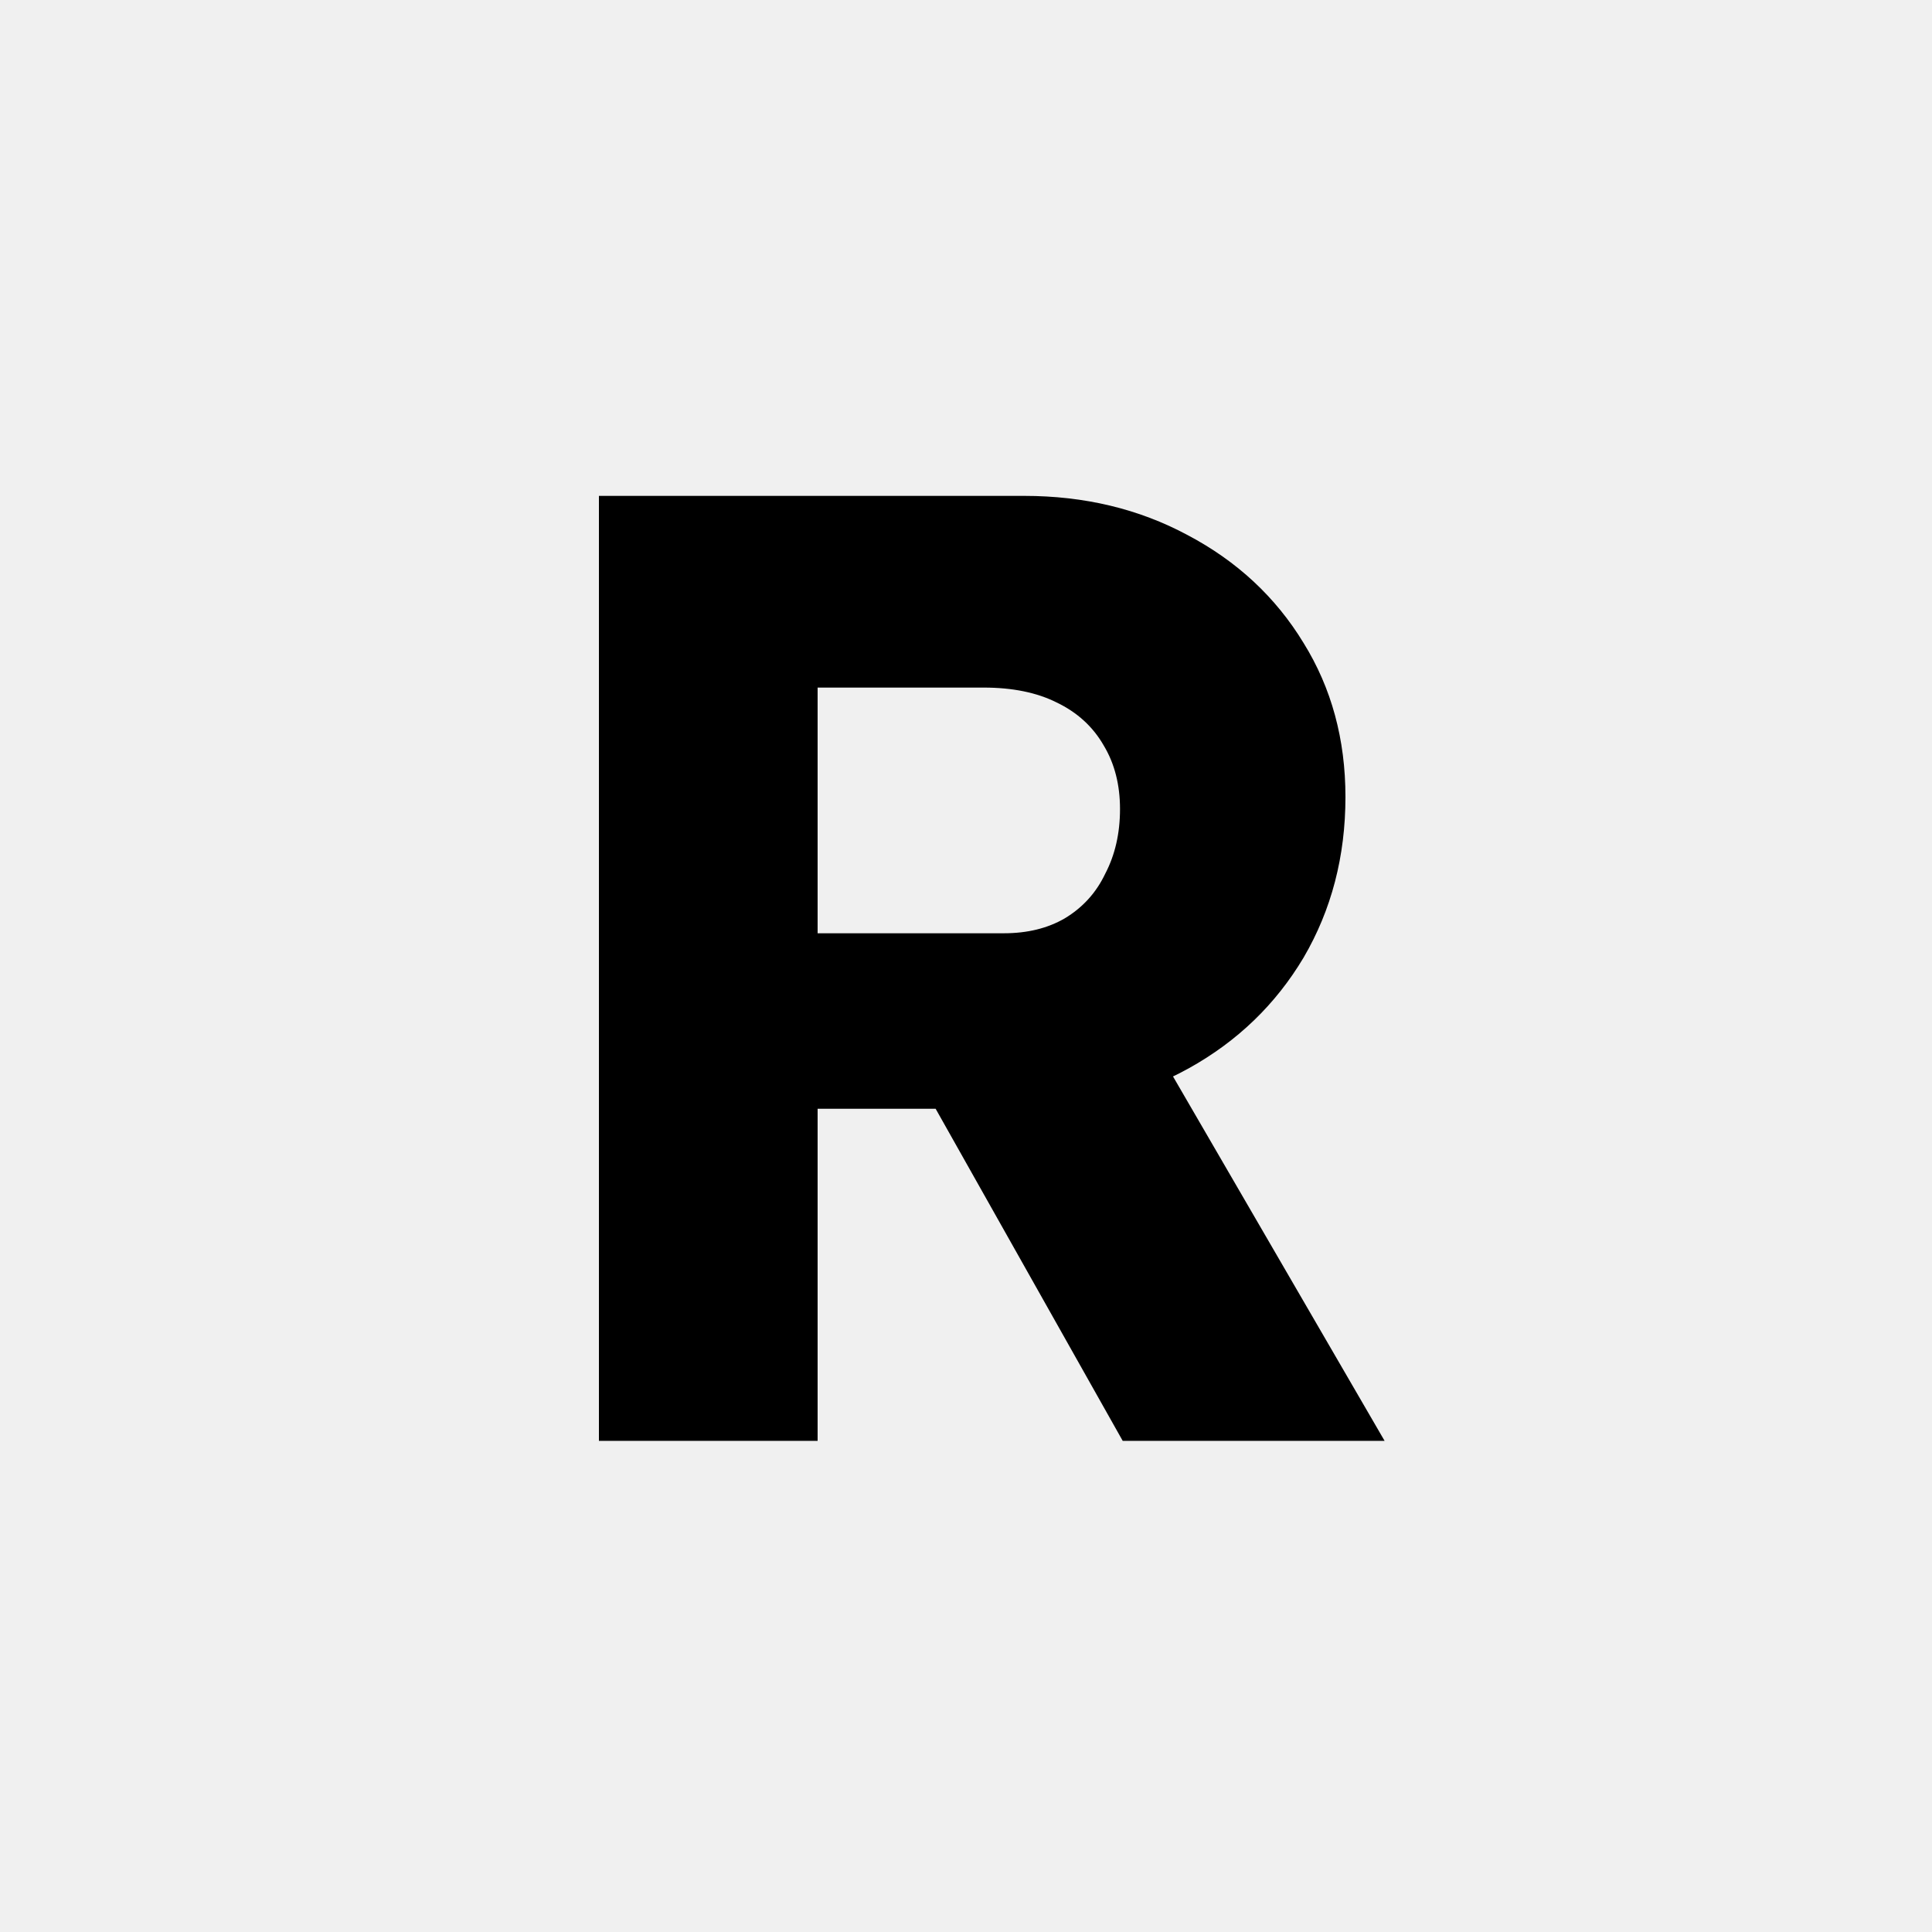
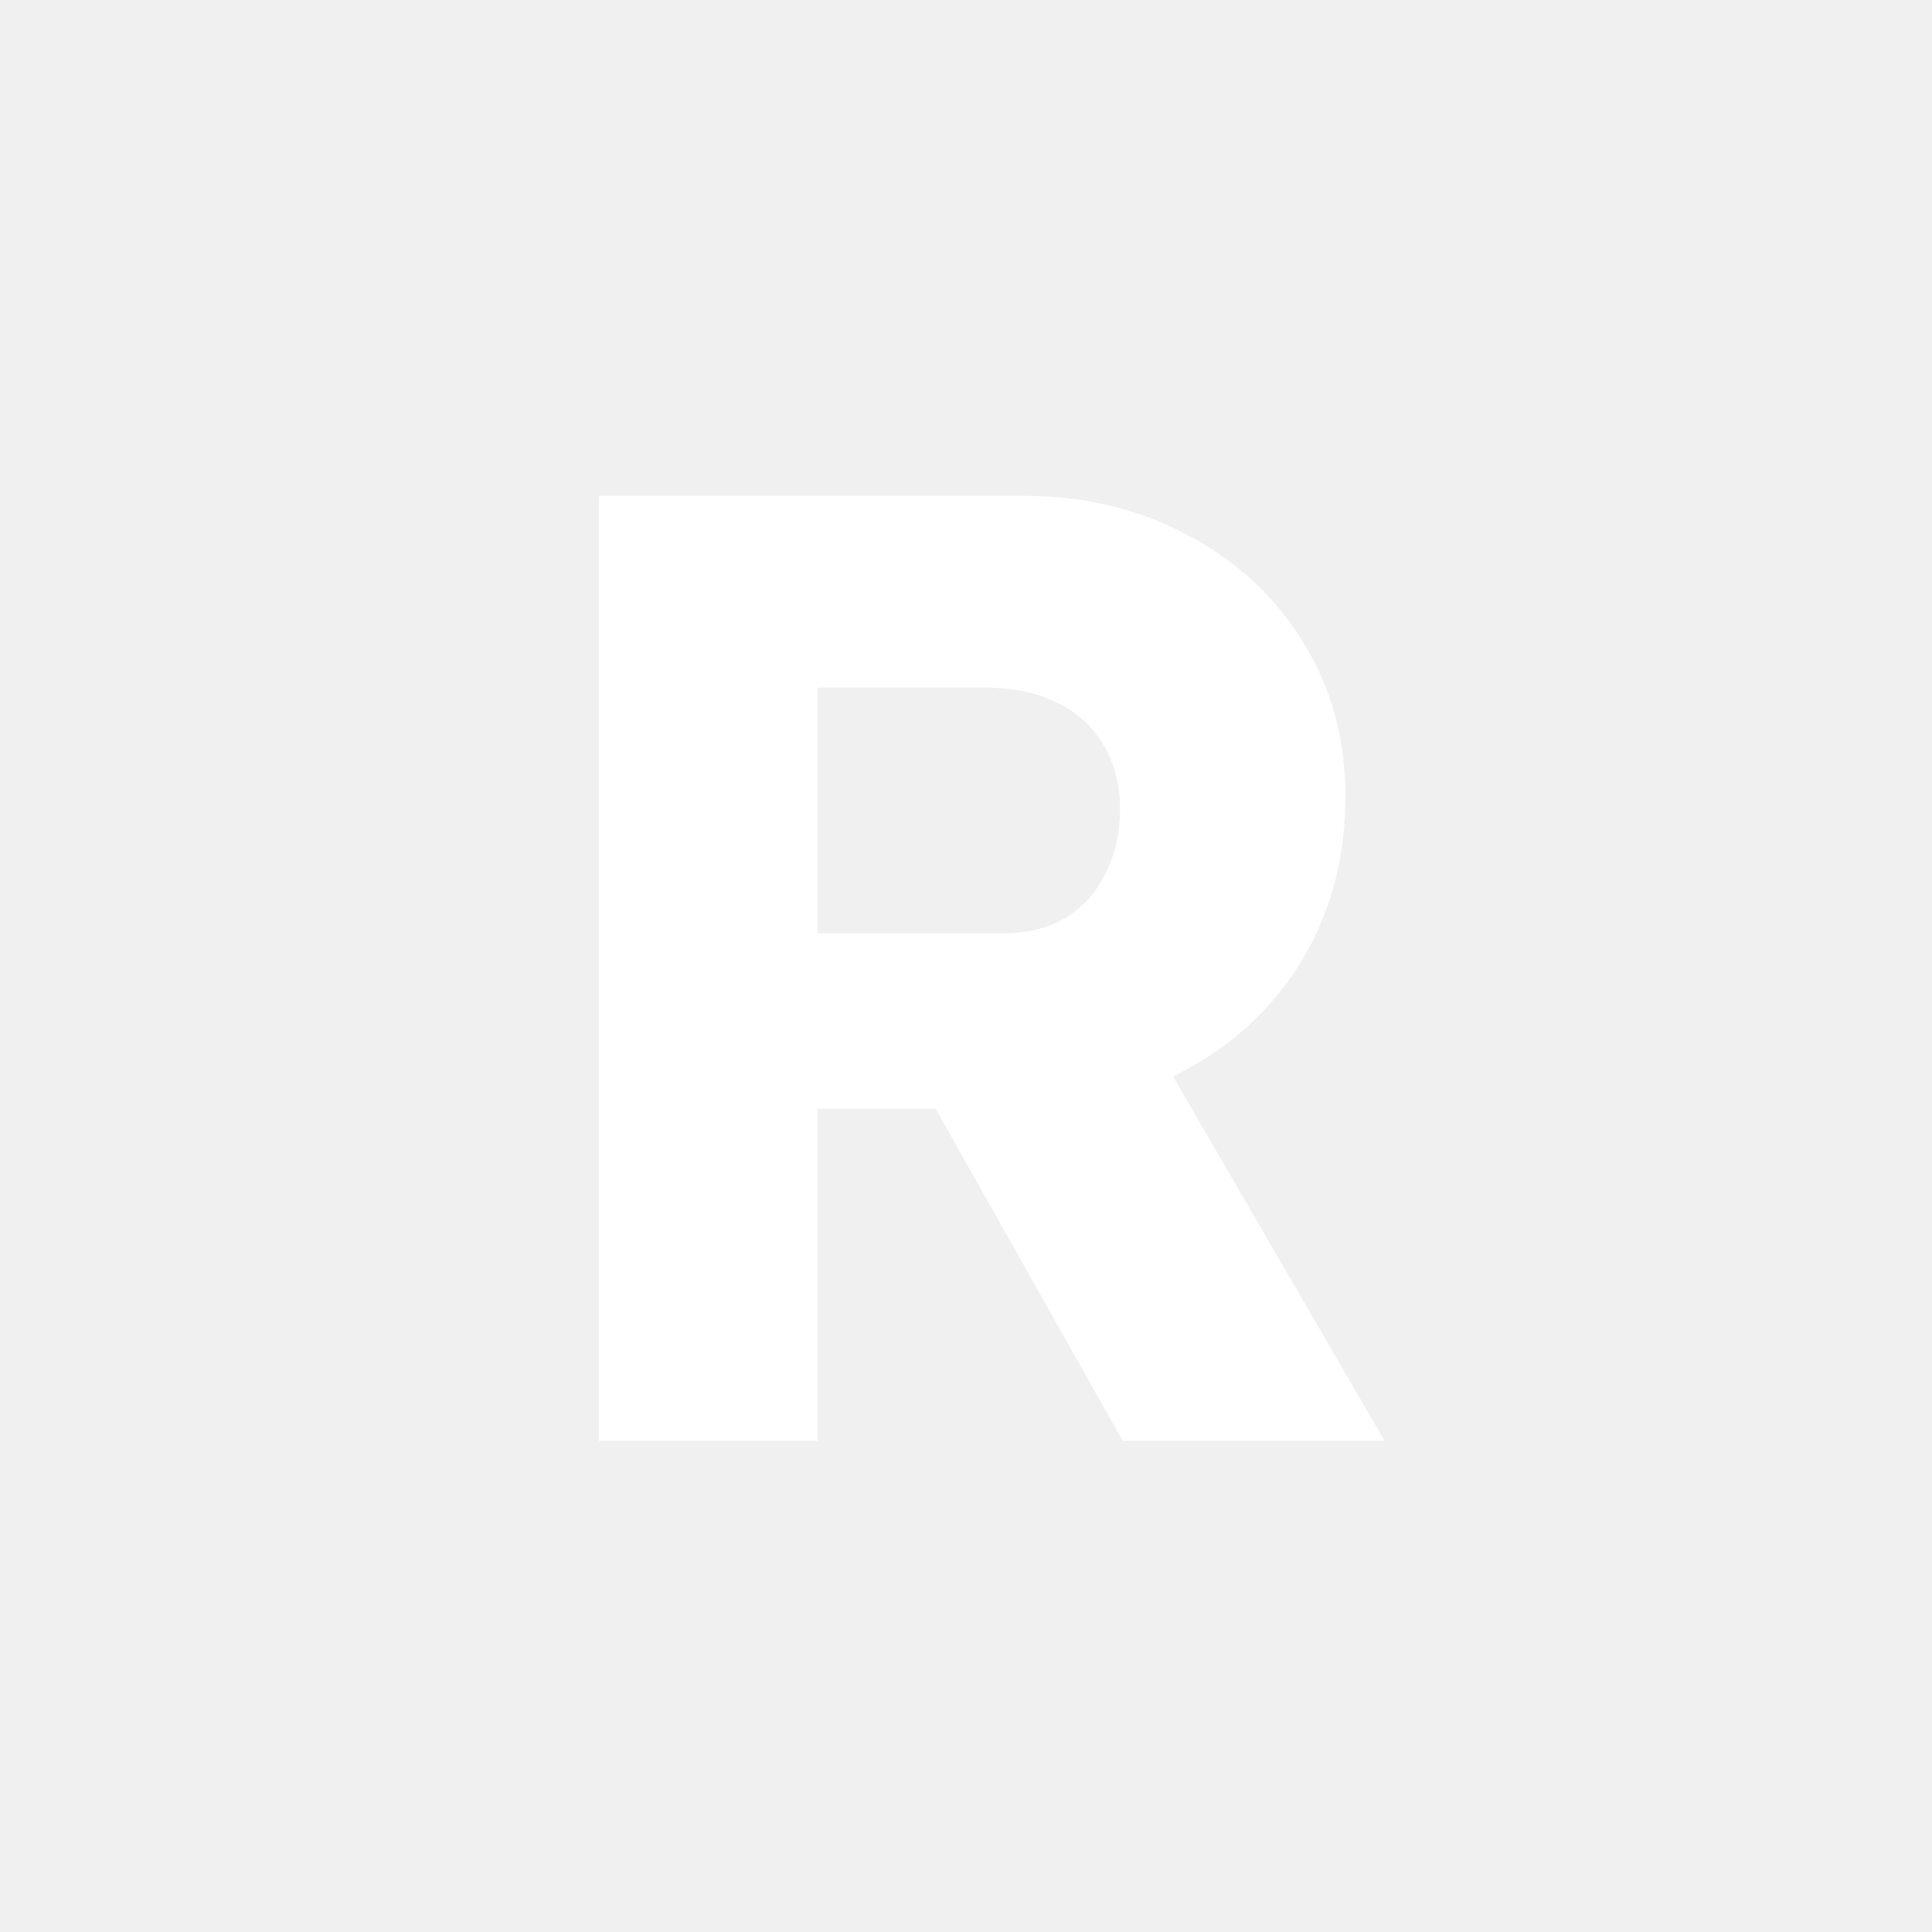
<svg xmlns="http://www.w3.org/2000/svg" width="600" height="600" viewBox="0 0 600 600" fill="none">
-   <path d="M186 447.471V154H318.062C336.788 154 353.697 158.053 368.79 166.158C384.163 174.263 396.181 185.443 404.845 199.698C413.51 213.672 417.842 229.604 417.842 247.491C417.842 265.938 413.51 282.568 404.845 297.381C396.181 311.915 384.302 323.375 369.209 331.759C354.117 340.144 337.067 344.337 318.062 344.337H253.917V447.471H186ZM348.667 447.471L274.041 314.99L346.99 304.509L430 447.471H348.667ZM253.917 289.835H311.773C319.04 289.835 325.329 288.298 330.639 285.223C336.229 281.869 340.421 277.258 343.216 271.388C346.291 265.519 347.828 258.811 347.828 251.265C347.828 243.718 346.151 237.15 342.797 231.56C339.443 225.691 334.552 221.219 328.124 218.144C321.975 215.07 314.428 213.533 305.484 213.533H253.917V289.835Z" fill="black" />
+   <path d="M186 447.471V154H318.062C336.788 154 353.697 158.053 368.79 166.158C384.163 174.263 396.181 185.443 404.845 199.698C413.51 213.672 417.842 229.604 417.842 247.491C417.842 265.938 413.51 282.568 404.845 297.381C396.181 311.915 384.302 323.375 369.209 331.759C354.117 340.144 337.067 344.337 318.062 344.337H253.917V447.471H186ZM348.667 447.471L274.041 314.99L346.99 304.509L430 447.471H348.667ZM253.917 289.835H311.773C319.04 289.835 325.329 288.298 330.639 285.223C336.229 281.869 340.421 277.258 343.216 271.388C346.291 265.519 347.828 258.811 347.828 251.265C347.828 243.718 346.151 237.15 342.797 231.56C339.443 225.691 334.552 221.219 328.124 218.144C321.975 215.07 314.428 213.533 305.484 213.533H253.917V289.835Z" fill="white" />
</svg>
